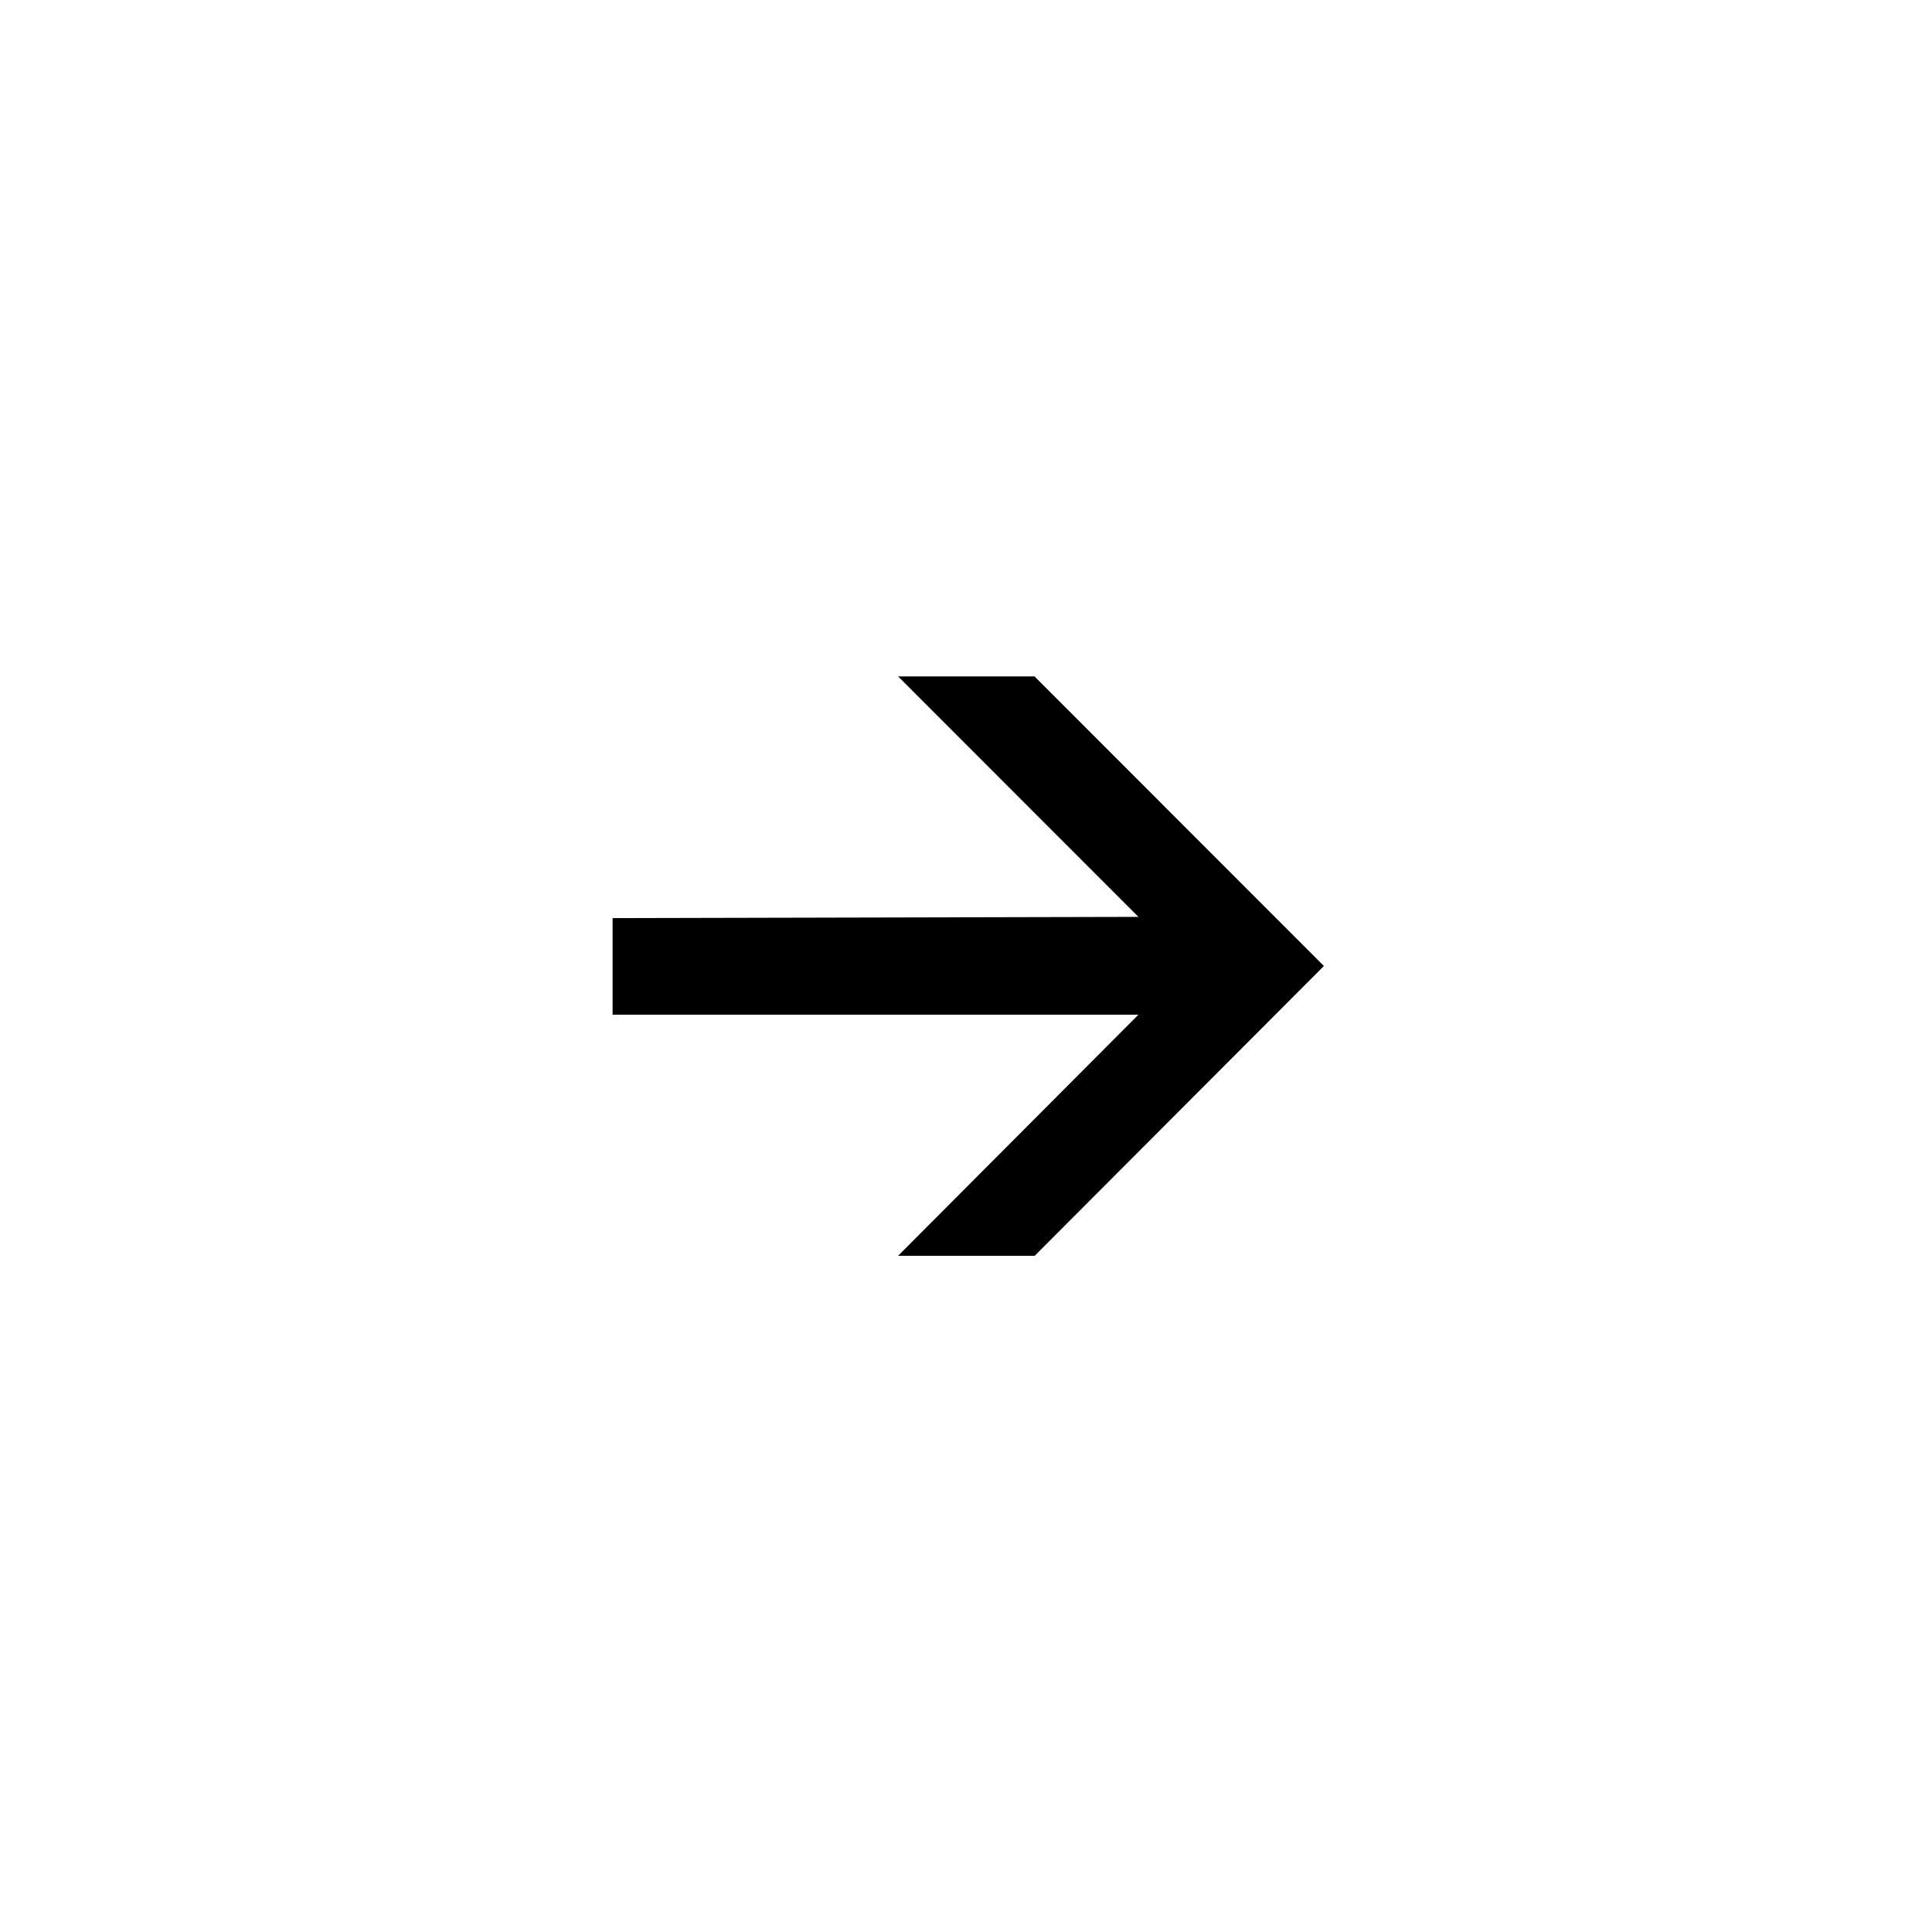
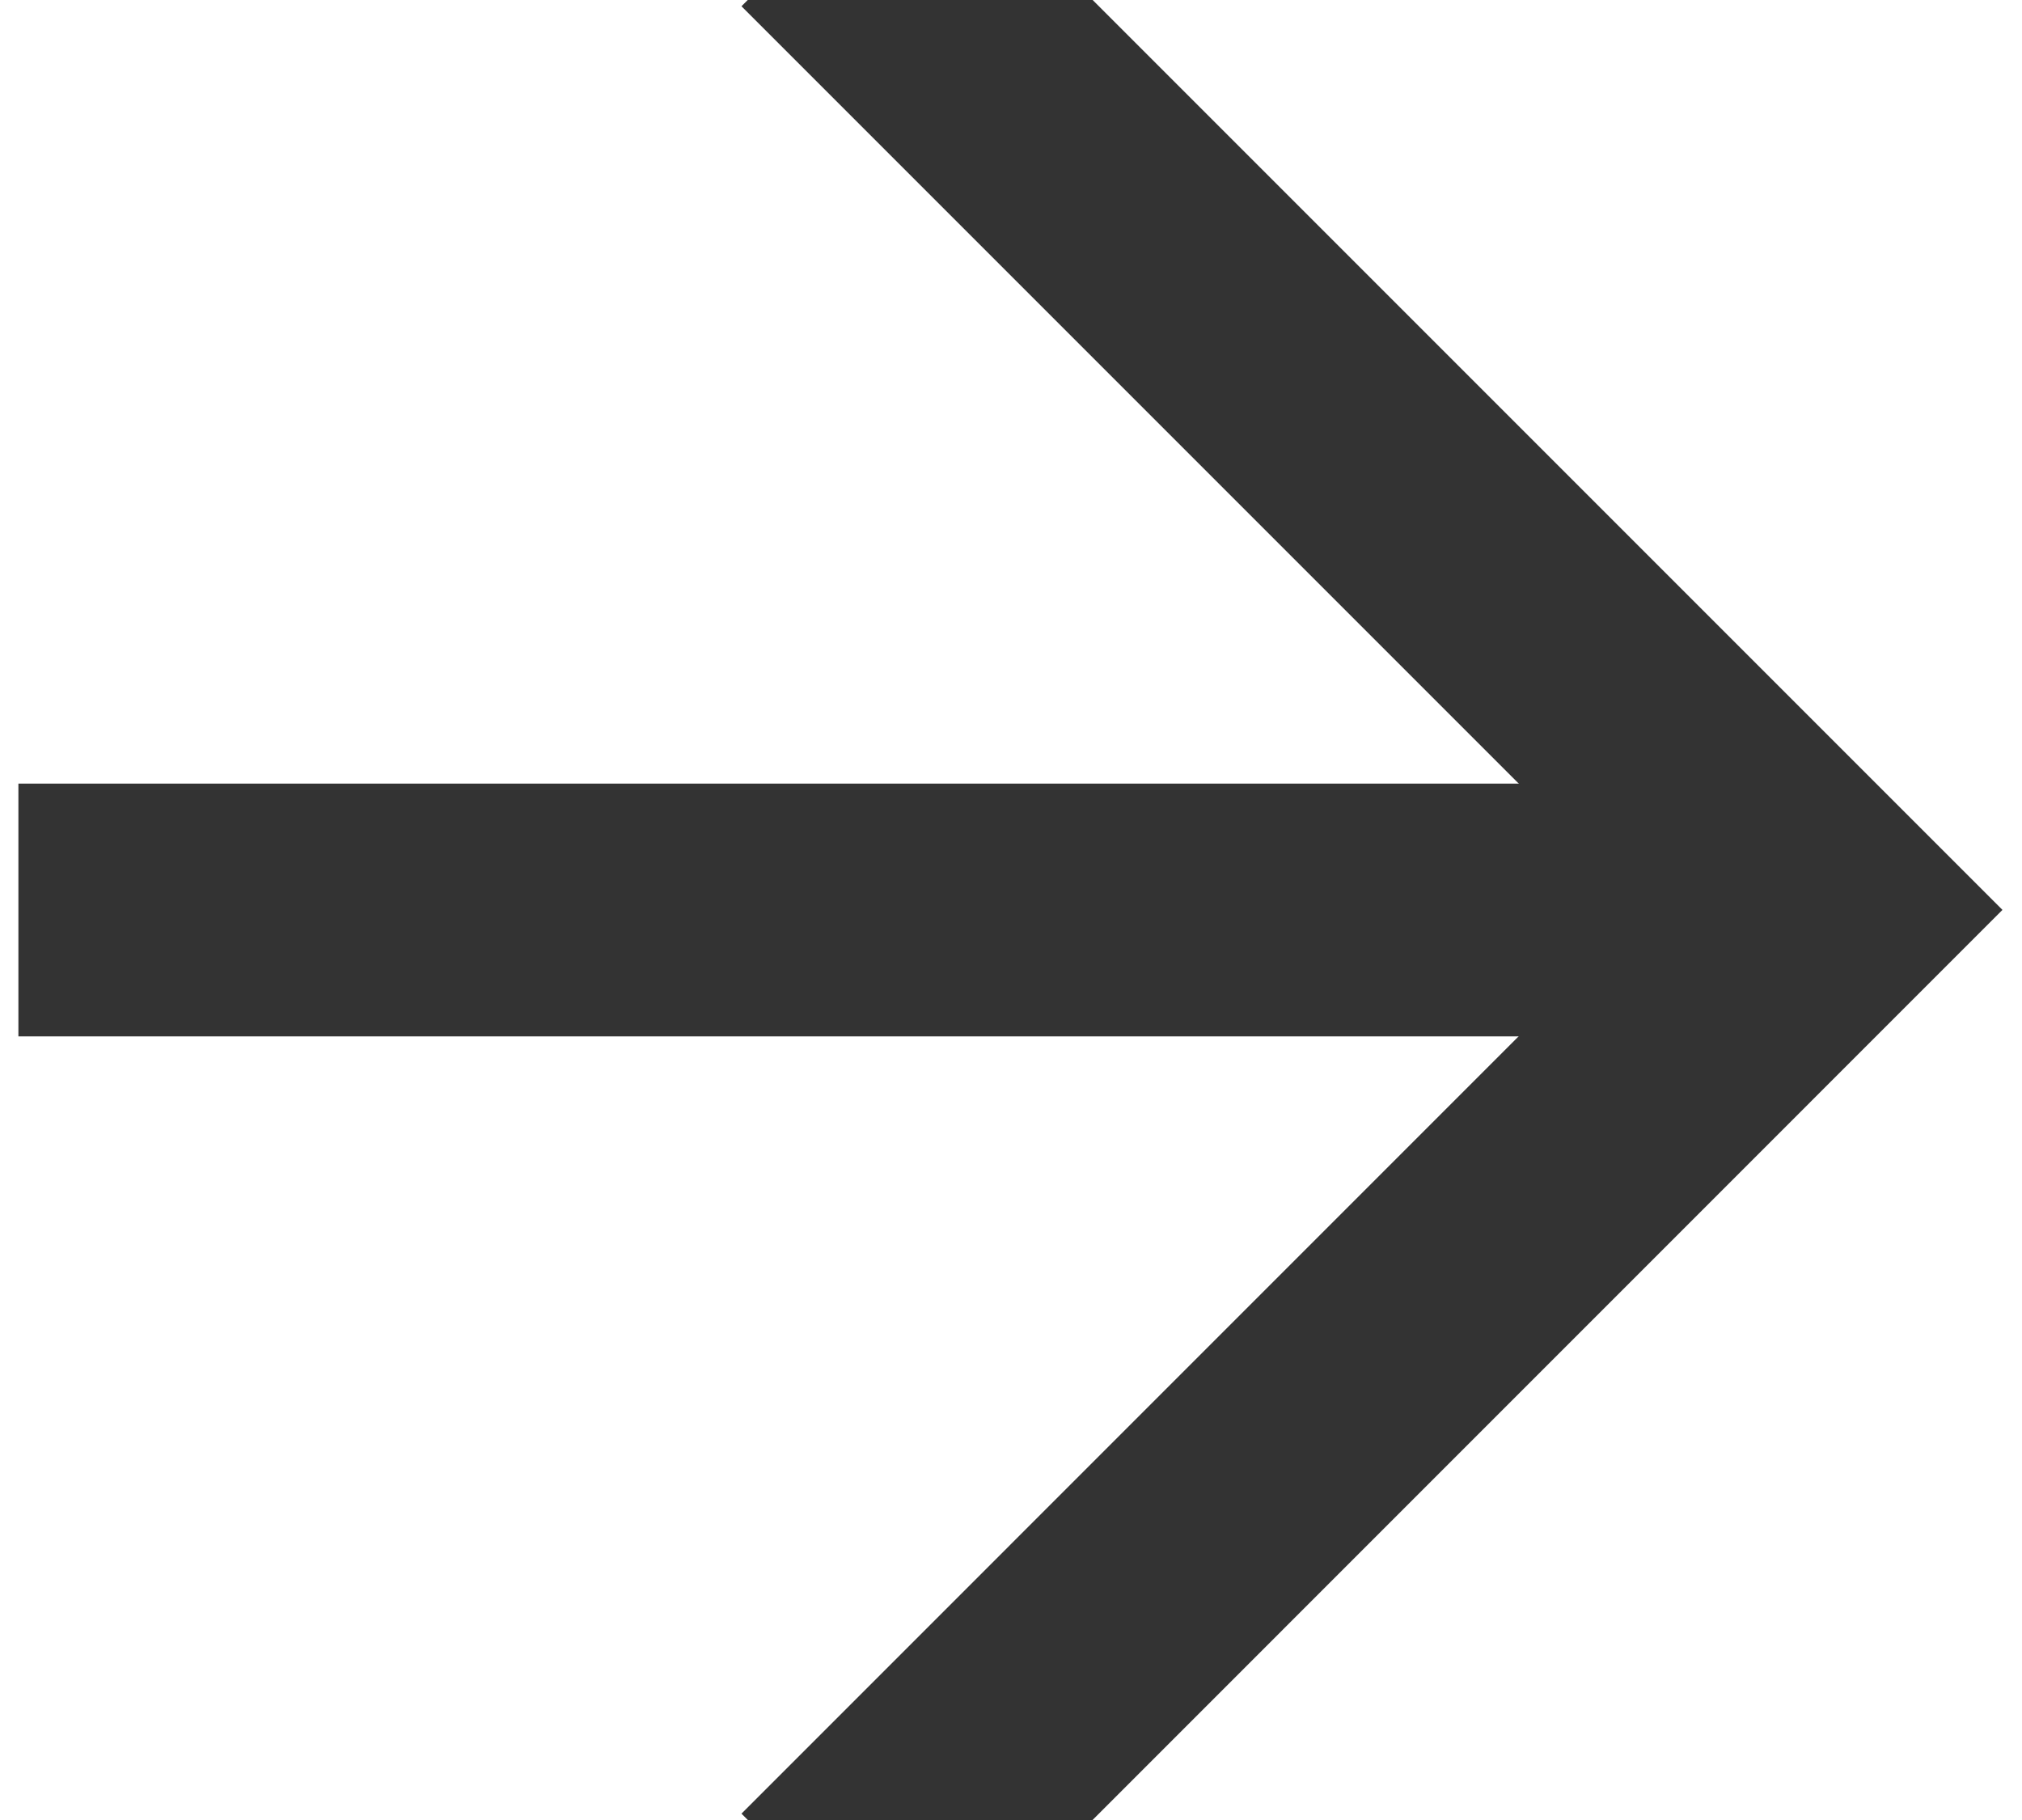
- <svg xmlns="http://www.w3.org/2000/svg" width="40" height="40" viewBox="0 0 40 40" fill="none">
-   <path d="M27.41 20L21.418 14.004H18.594L23.57 18.983L12.683 19.008V21.008H23.57L18.594 26H21.422L27.41 20Z" fill="currentColor" />
+ <svg xmlns="http://www.w3.org/2000/svg" width="20" height="18" viewBox="0 0 20 18" fill="none">
+   <path d="M8.218 18.821L18.039 8.999L8.218 -0.822" stroke="#333333" stroke-width="2.5" />
+   <path d="M18.039 9L0.182 9" stroke="#333333" stroke-width="2.5" />
</svg>
